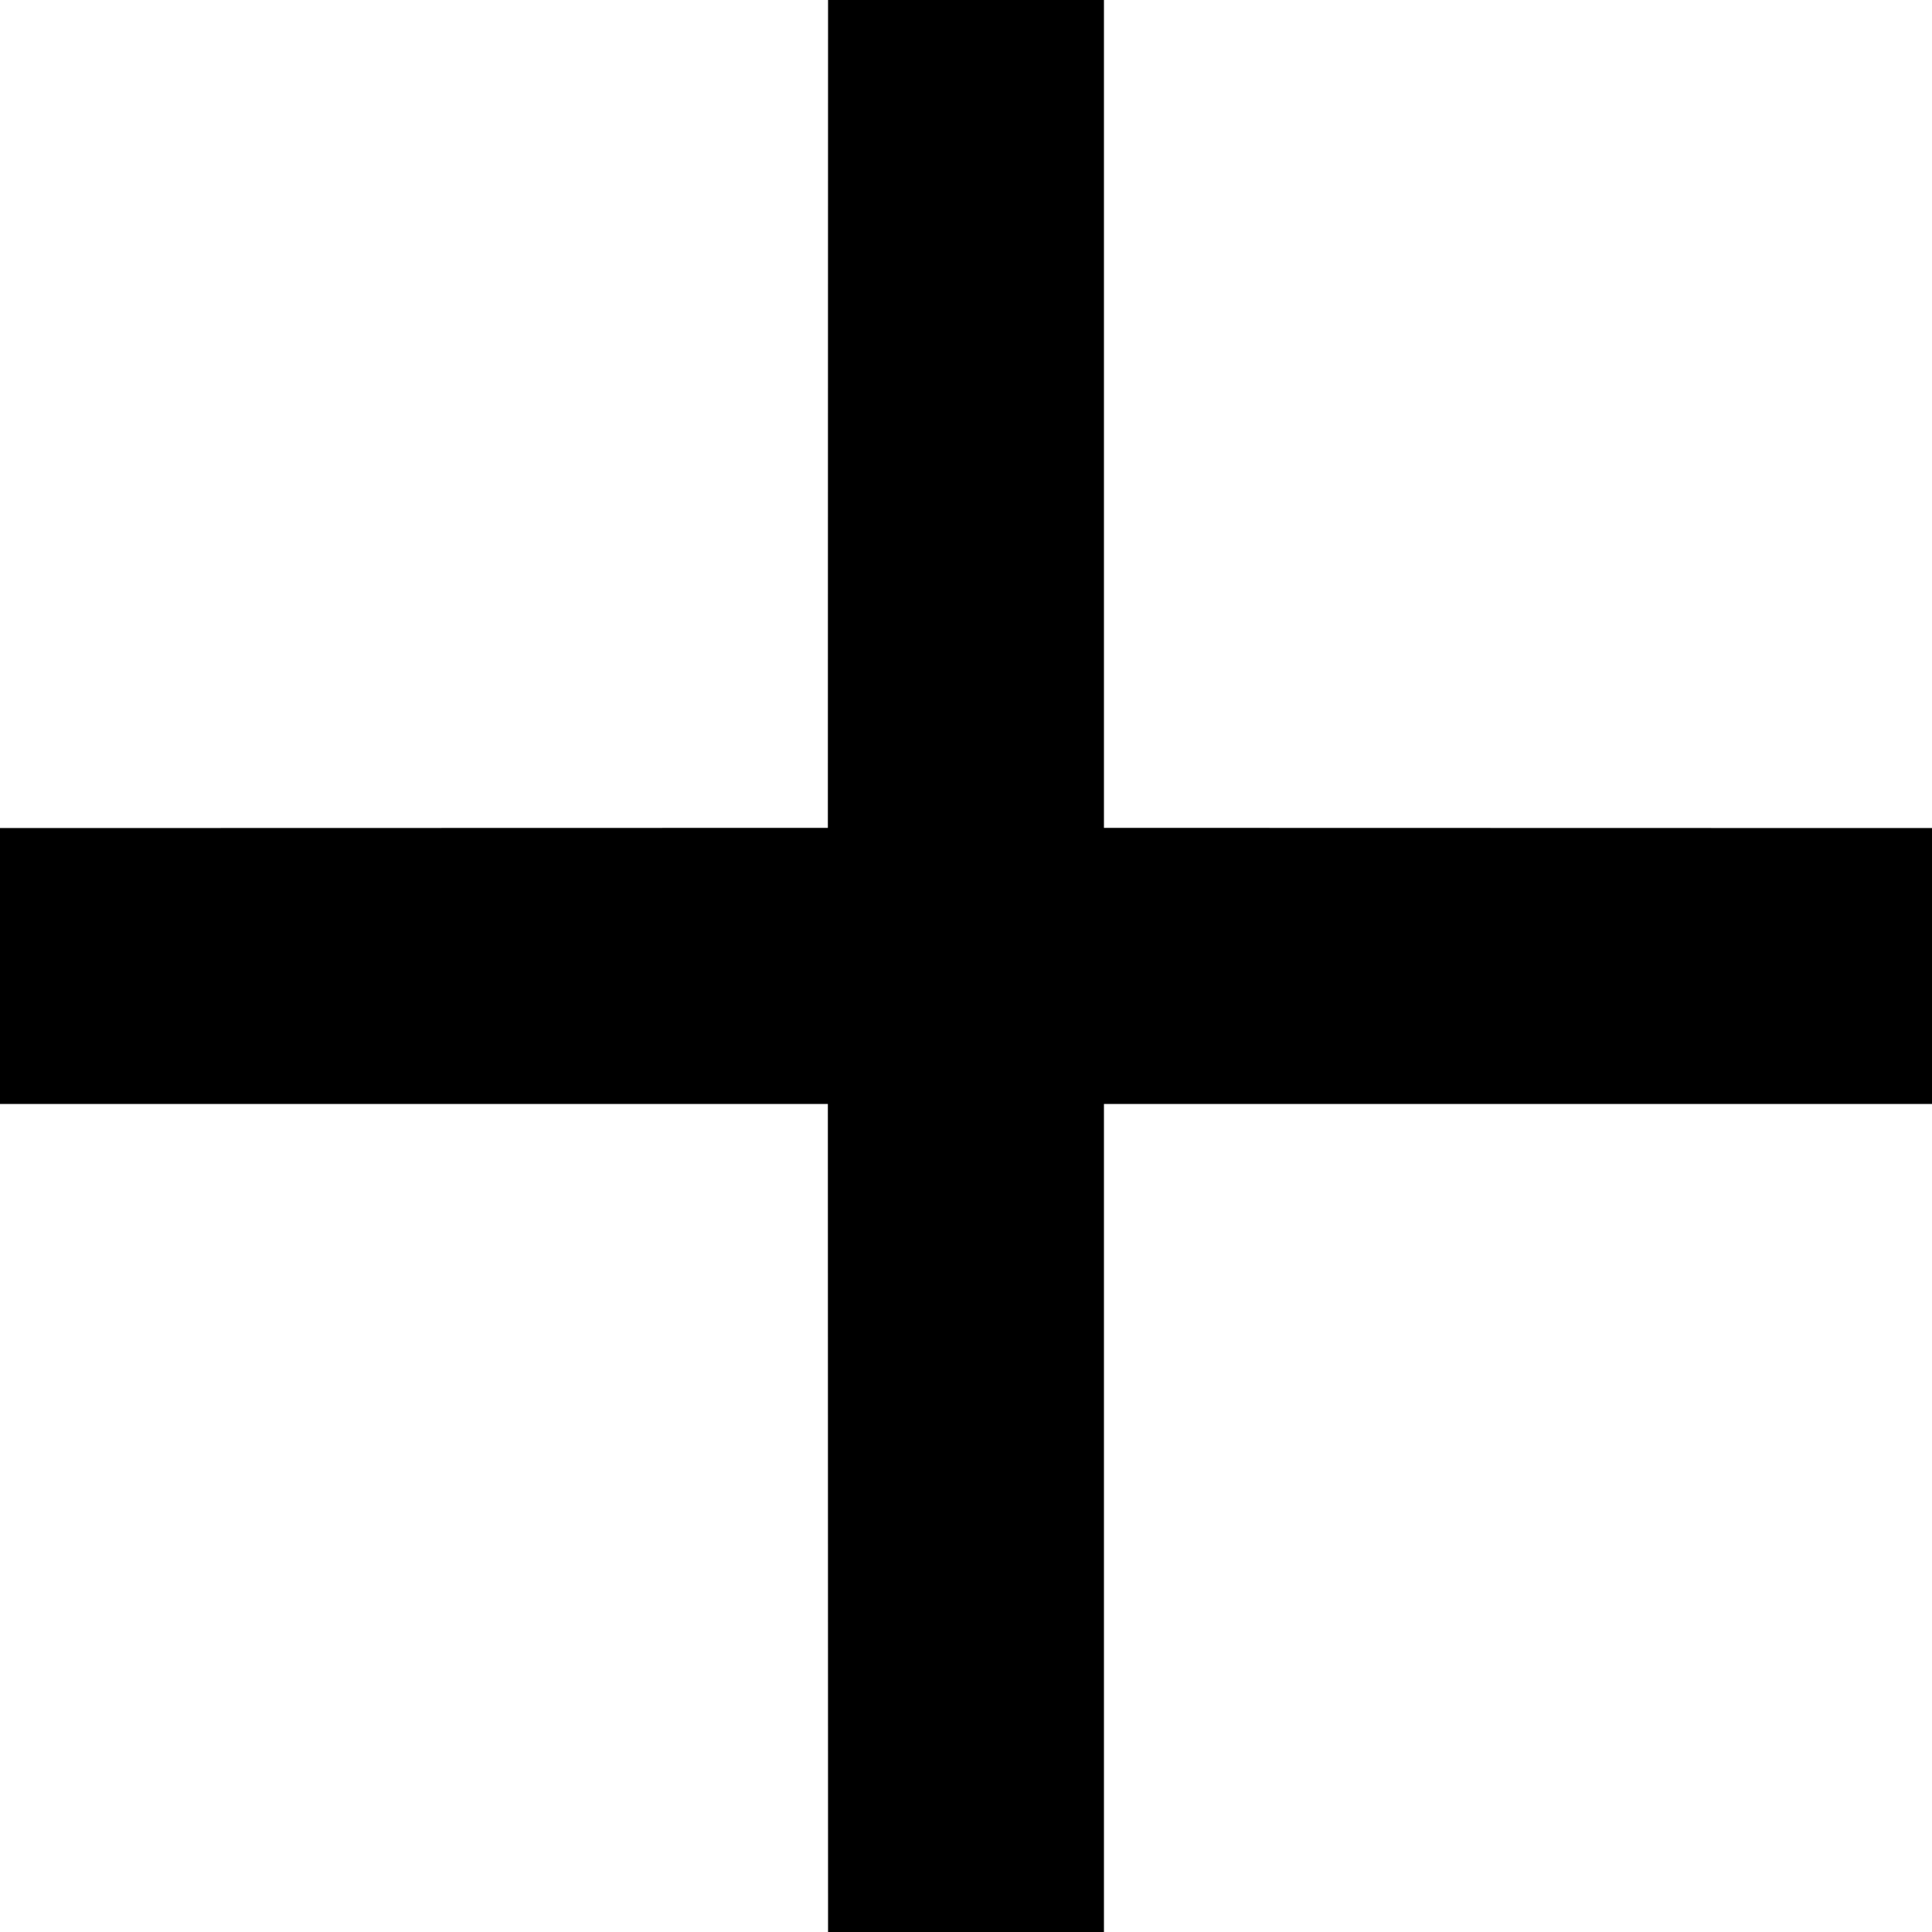
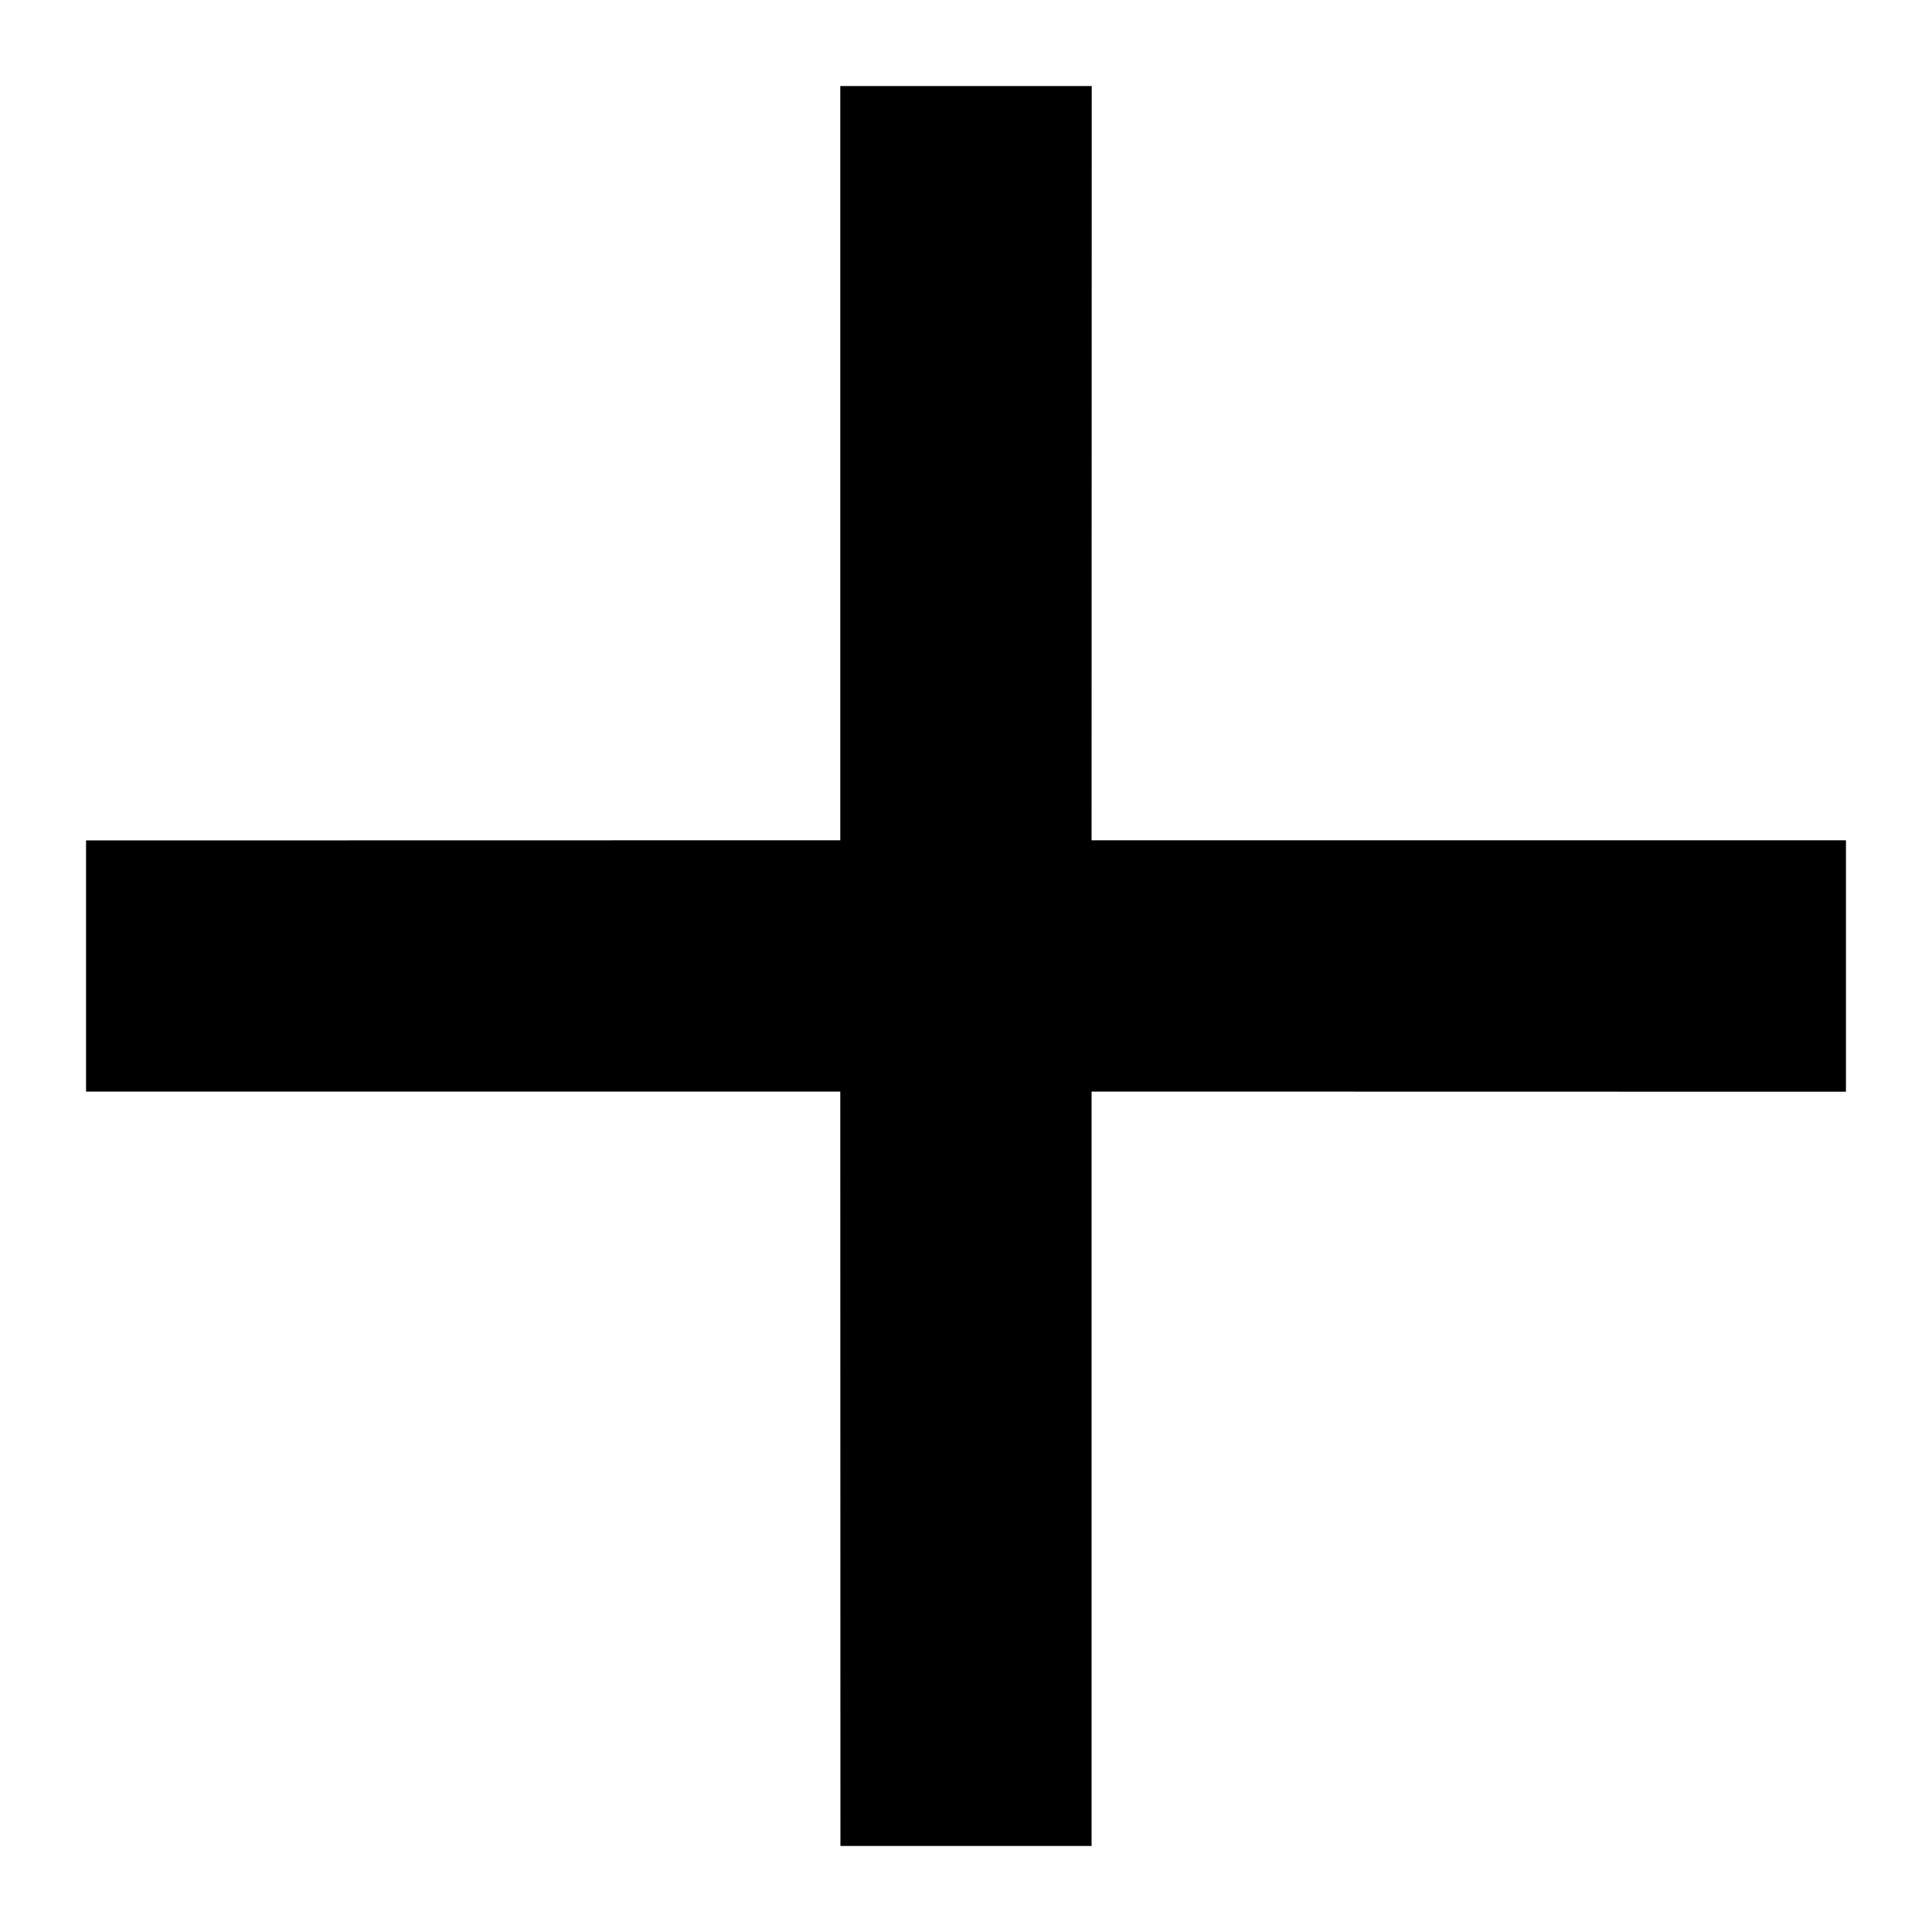
- <svg xmlns="http://www.w3.org/2000/svg" width="10px" height="10px" viewBox="0 0 10 10" version="1.1">
-   <g id="Homepage-R3--✔" stroke="none" stroke-width="1" fill="" fill-rule="evenodd">
-     <g id="Mobile---Nav" transform="translate(-326, -101)" fill="">
-       <g id="Main-Nav" transform="translate(23, 87)">
-         <g id="Group-2" transform="translate(289, 0)">
-           <path d="M19.714,14 L19.714,18.285 L24,18.286 L24,19.714 L19.714,19.714 L19.714,24 L18.286,24 L18.285,19.714 L14,19.714 L14,18.286 L18.285,18.285 L18.286,14 L19.714,14 Z" id="Combined-Shape" />
-         </g>
-       </g>
-     </g>
-   </g>
+ <svg xmlns="http://www.w3.org/2000/svg" viewBox="0 0 13 13">
+   <path fill-rule="evenodd" d="M7.346.579l-.001 5.075h5.076v1.692l-5.076-.001v5.076h-1.69l-.001-5.076H.579v-1.69l5.075-.001V.579h1.692z" />
</svg>
